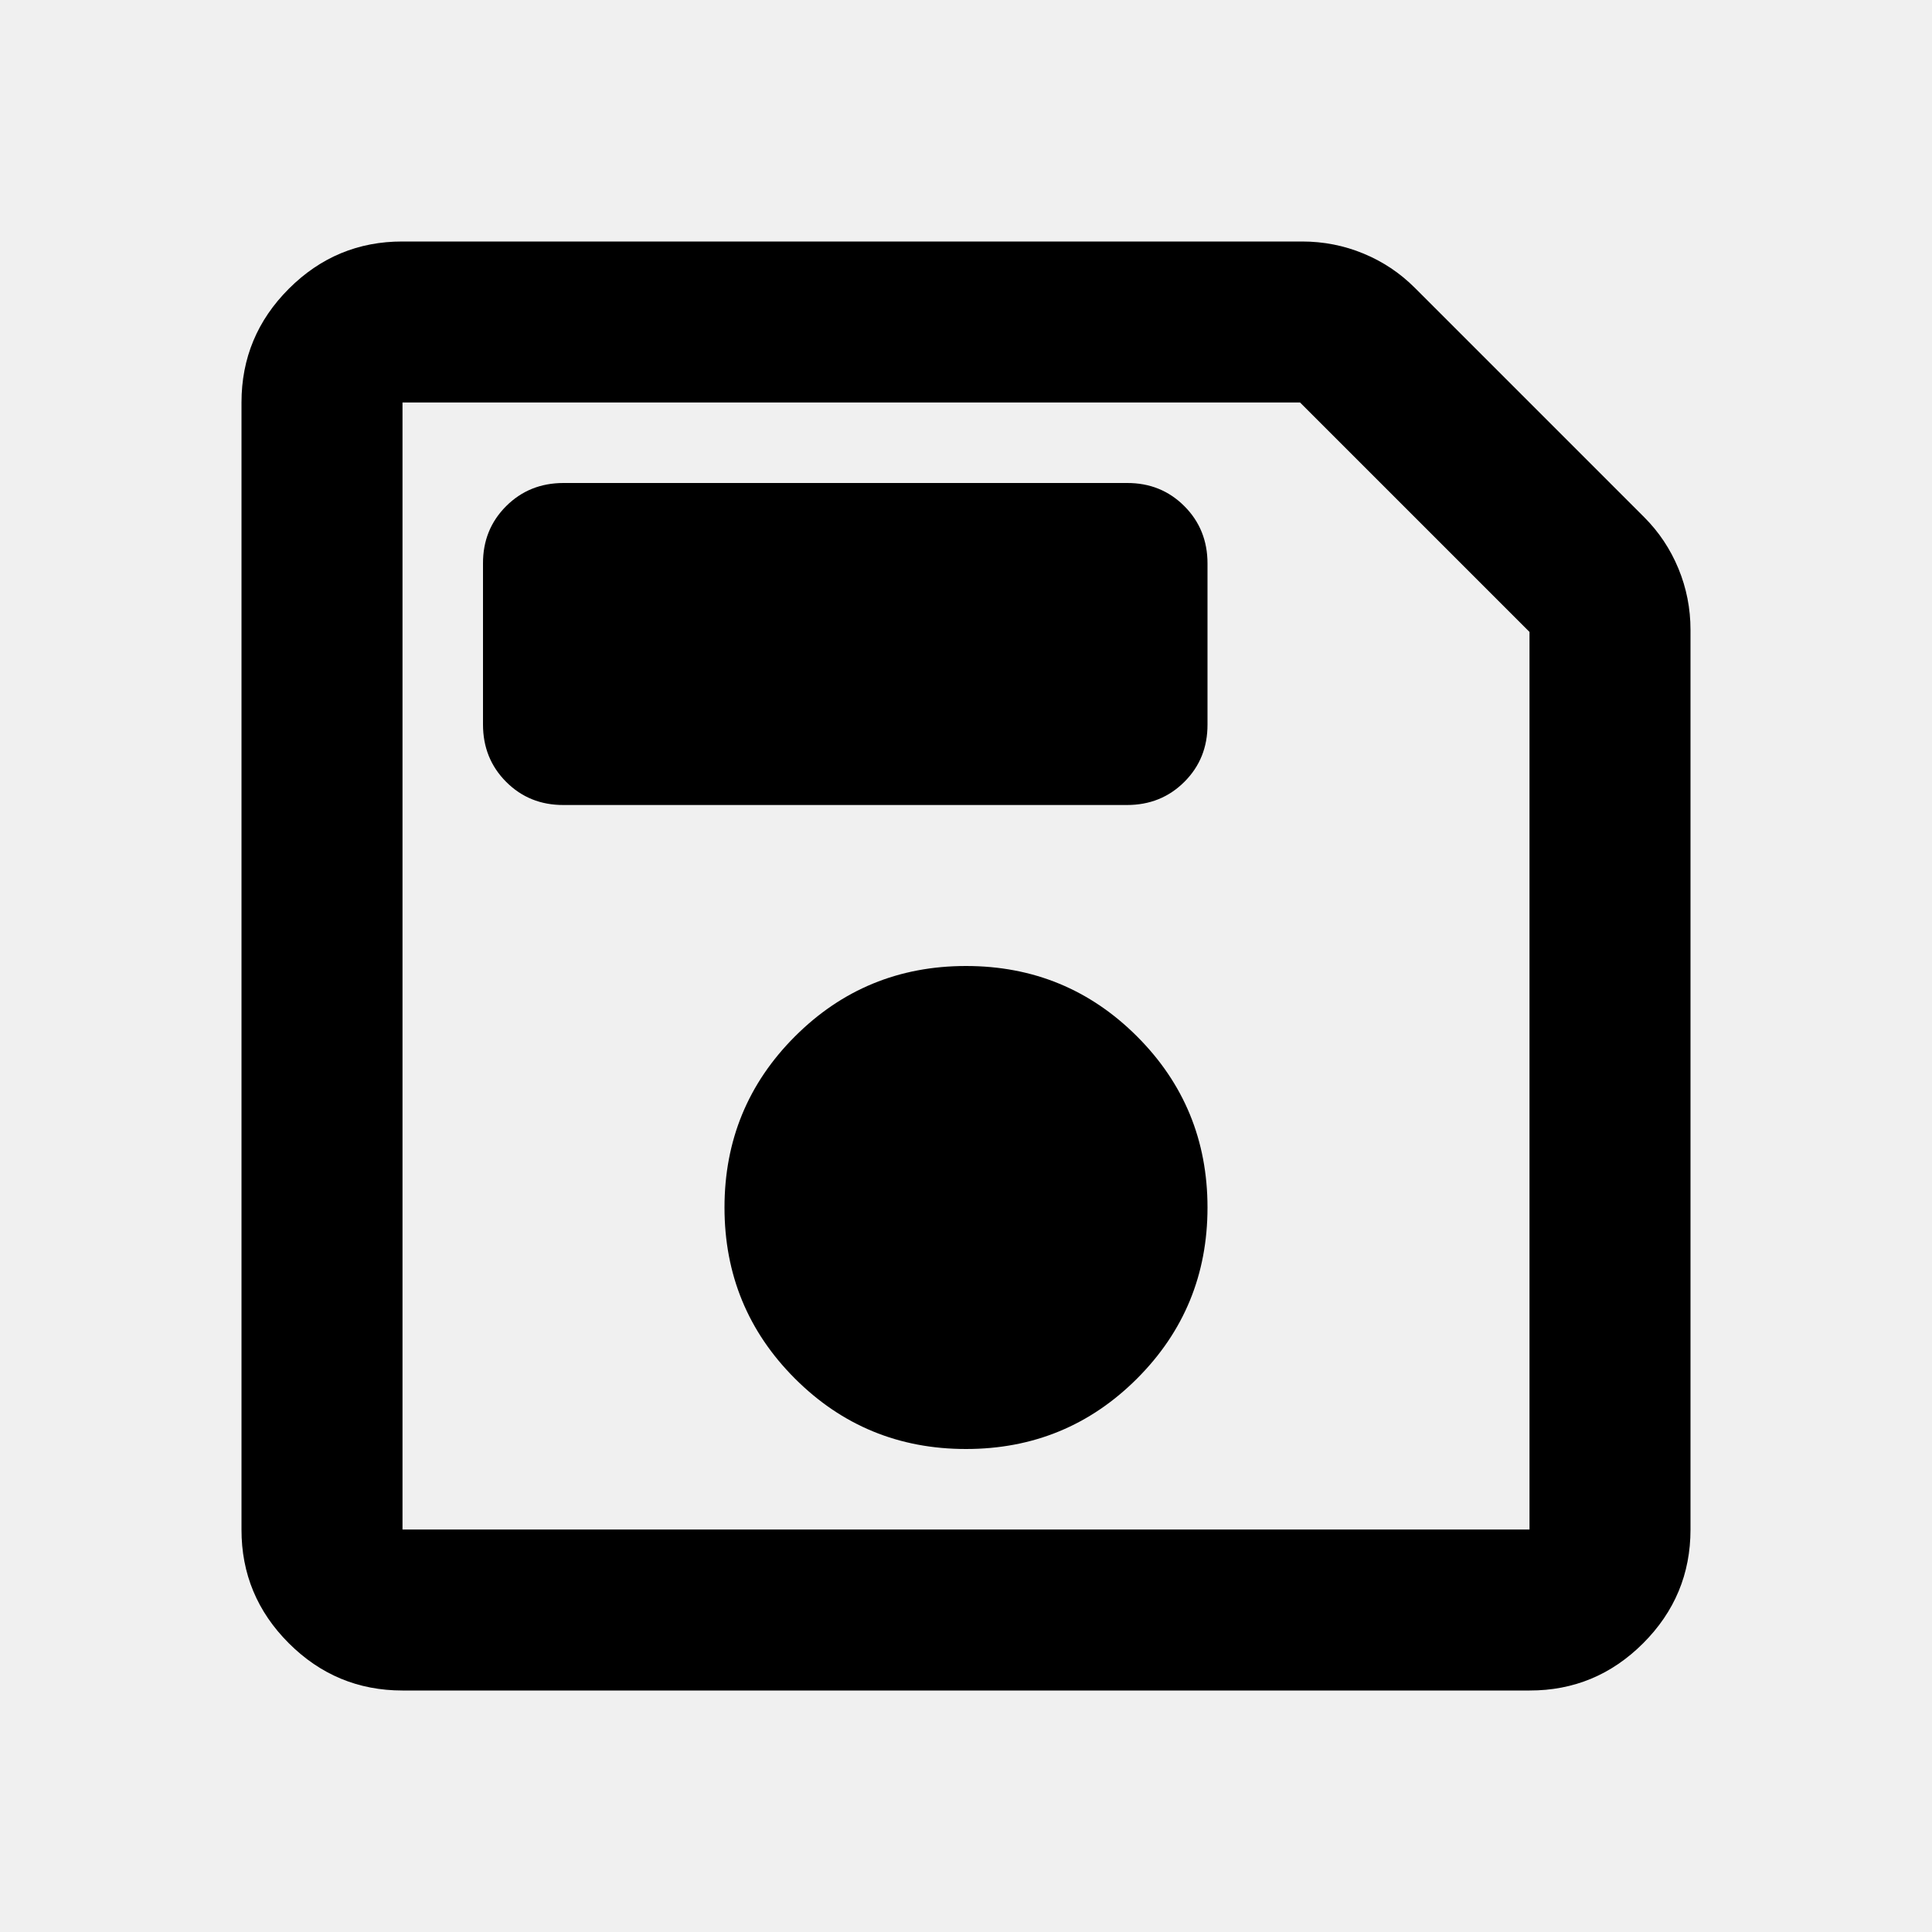
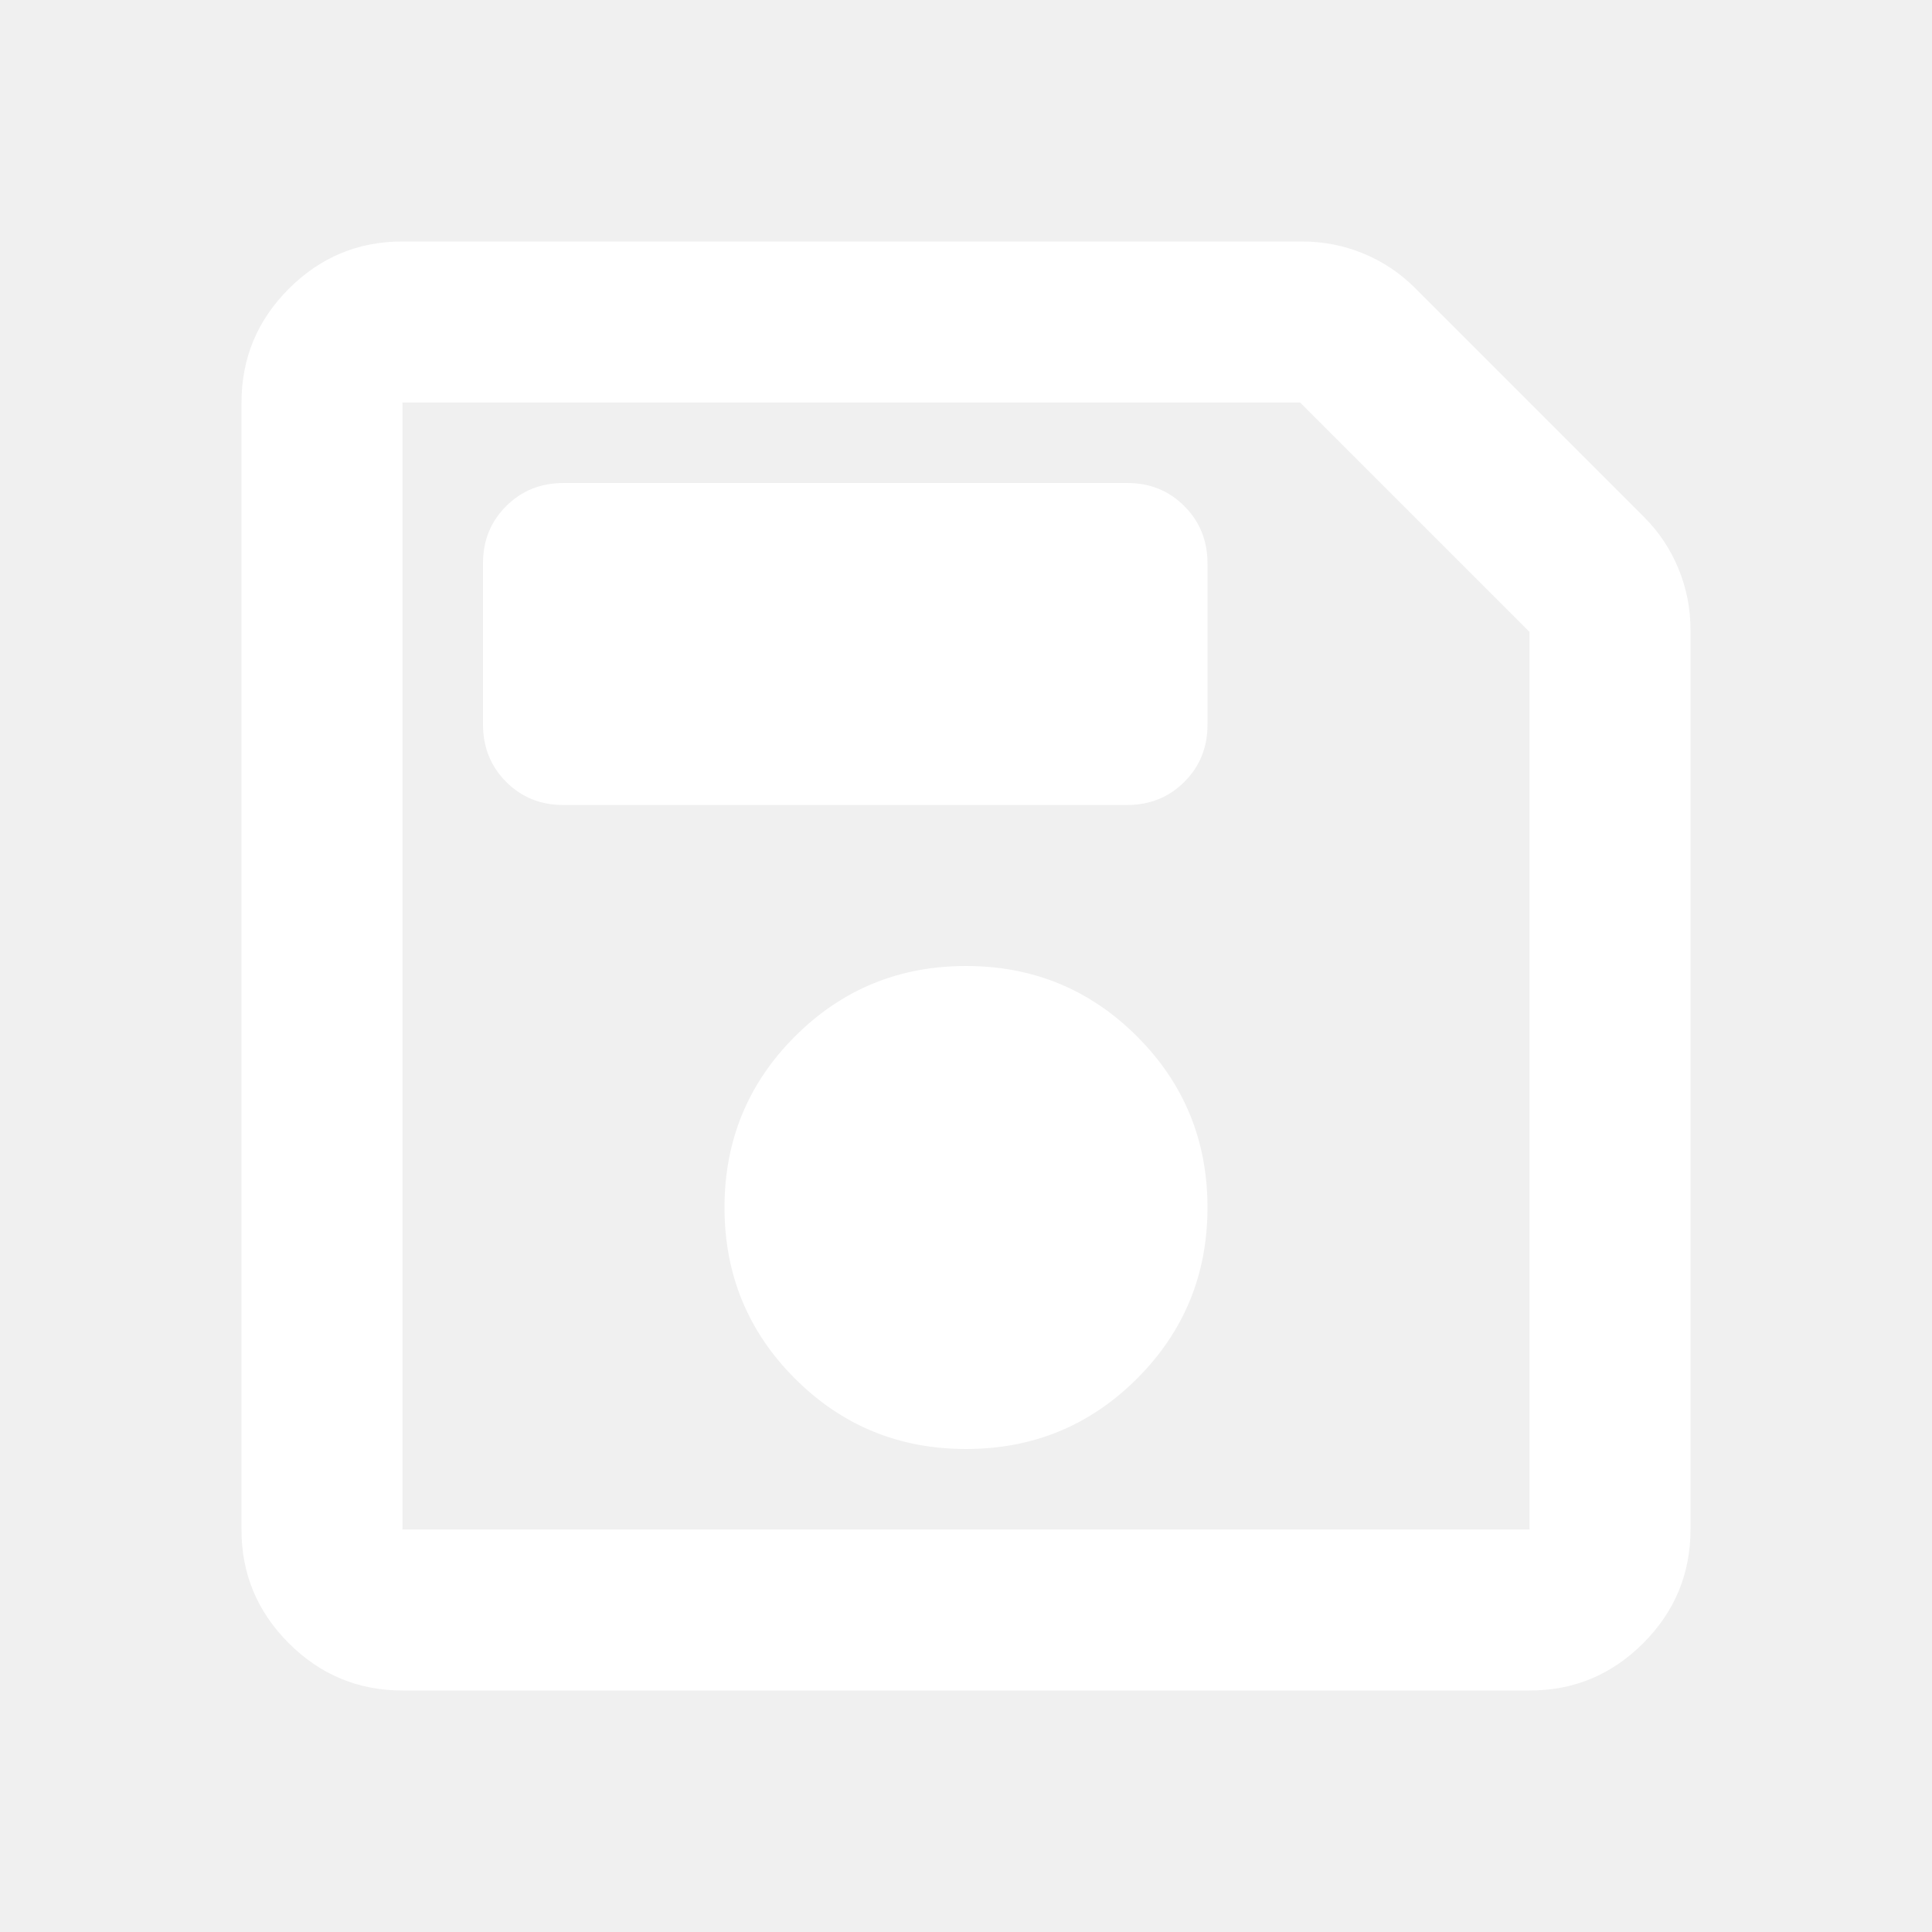
<svg xmlns="http://www.w3.org/2000/svg" width="24" height="24" viewBox="0 0 24 24" fill="none">
-   <path d="M5 21C4.45 21 3.979 20.804 3.587 20.412C3.195 20.02 2.999 19.549 3 19V5C3 4.45 3.196 3.979 3.588 3.587C3.98 3.195 4.451 2.999 5 3H16.175C16.442 3 16.696 3.05 16.938 3.15C17.18 3.25 17.392 3.392 17.575 3.575L20.425 6.425C20.608 6.608 20.75 6.821 20.85 7.063C20.95 7.305 21 7.559 21 7.825V19C21 19.55 20.804 20.021 20.412 20.413C20.02 20.805 19.549 21.001 19 21H5ZM19 7.85L16.15 5H5V19H19V7.85ZM12 18C12.833 18 13.542 17.708 14.125 17.125C14.708 16.542 15 15.833 15 15C15 14.167 14.708 13.458 14.125 12.875C13.542 12.292 12.833 12 12 12C11.167 12 10.458 12.292 9.875 12.875C9.292 13.458 9 14.167 9 15C9 15.833 9.292 16.542 9.875 17.125C10.458 17.708 11.167 18 12 18ZM7 10H14C14.283 10 14.521 9.904 14.713 9.712C14.905 9.52 15.001 9.283 15 9V7C15 6.717 14.904 6.479 14.712 6.287C14.52 6.095 14.283 5.999 14 6H7C6.717 6 6.479 6.096 6.287 6.288C6.095 6.48 5.999 6.717 6 7V9C6 9.283 6.096 9.521 6.288 9.713C6.48 9.905 6.717 10.001 7 10ZM5 7.85V19V5V7.85Z" fill="black" />
+   <path d="M5 21C4.45 21 3.979 20.804 3.587 20.412C3.195 20.02 2.999 19.549 3 19V5C3 4.45 3.196 3.979 3.588 3.587C3.98 3.195 4.451 2.999 5 3H16.175C16.442 3 16.696 3.05 16.938 3.15C17.18 3.25 17.392 3.392 17.575 3.575L20.425 6.425C20.608 6.608 20.75 6.821 20.85 7.063C20.95 7.305 21 7.559 21 7.825V19C21 19.55 20.804 20.021 20.412 20.413C20.02 20.805 19.549 21.001 19 21H5ZM19 7.85L16.15 5H5V19H19V7.85ZM12 18C12.833 18 13.542 17.708 14.125 17.125C14.708 16.542 15 15.833 15 15C15 14.167 14.708 13.458 14.125 12.875C13.542 12.292 12.833 12 12 12C11.167 12 10.458 12.292 9.875 12.875C9.292 13.458 9 14.167 9 15C9 15.833 9.292 16.542 9.875 17.125C10.458 17.708 11.167 18 12 18ZM7 10H14C14.283 10 14.521 9.904 14.713 9.712C14.905 9.52 15.001 9.283 15 9V7C15 6.717 14.904 6.479 14.712 6.287C14.52 6.095 14.283 5.999 14 6H7C6.717 6 6.479 6.096 6.287 6.288C6.095 6.48 5.999 6.717 6 7V9C6 9.283 6.096 9.521 6.288 9.713C6.48 9.905 6.717 10.001 7 10ZM5 7.85V19V5V7.85Z" fill="white" />
</svg>
